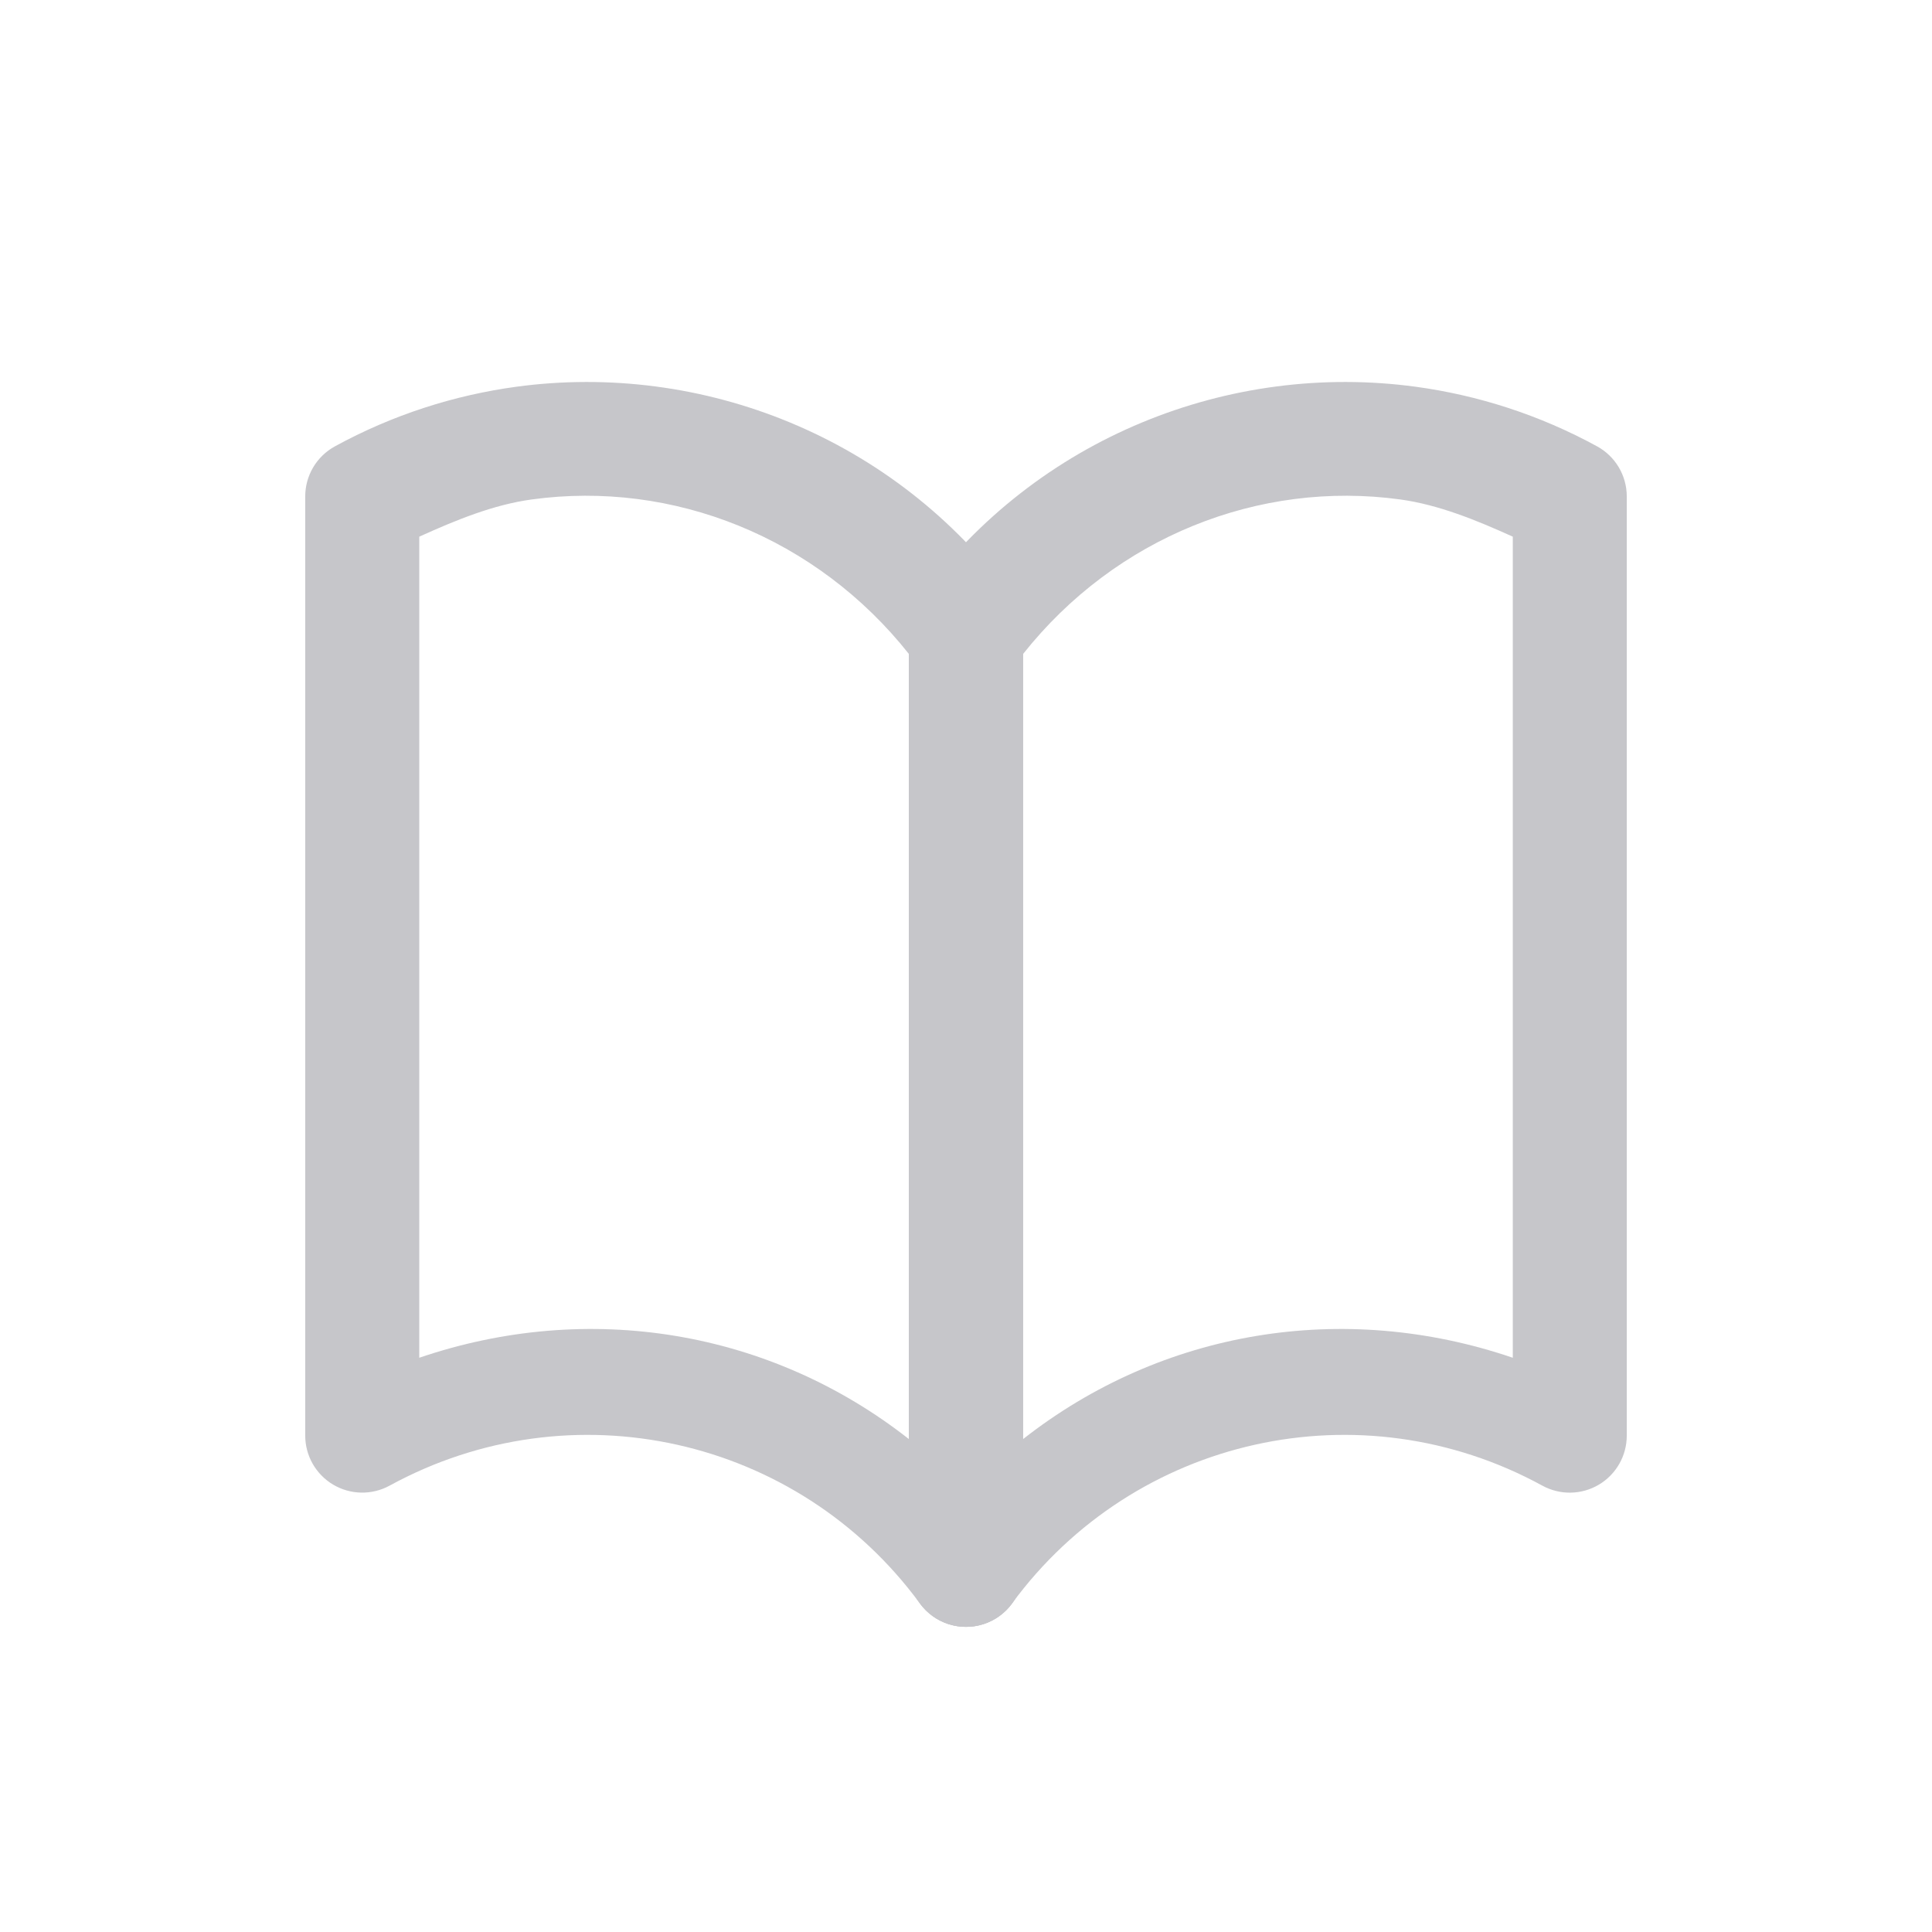
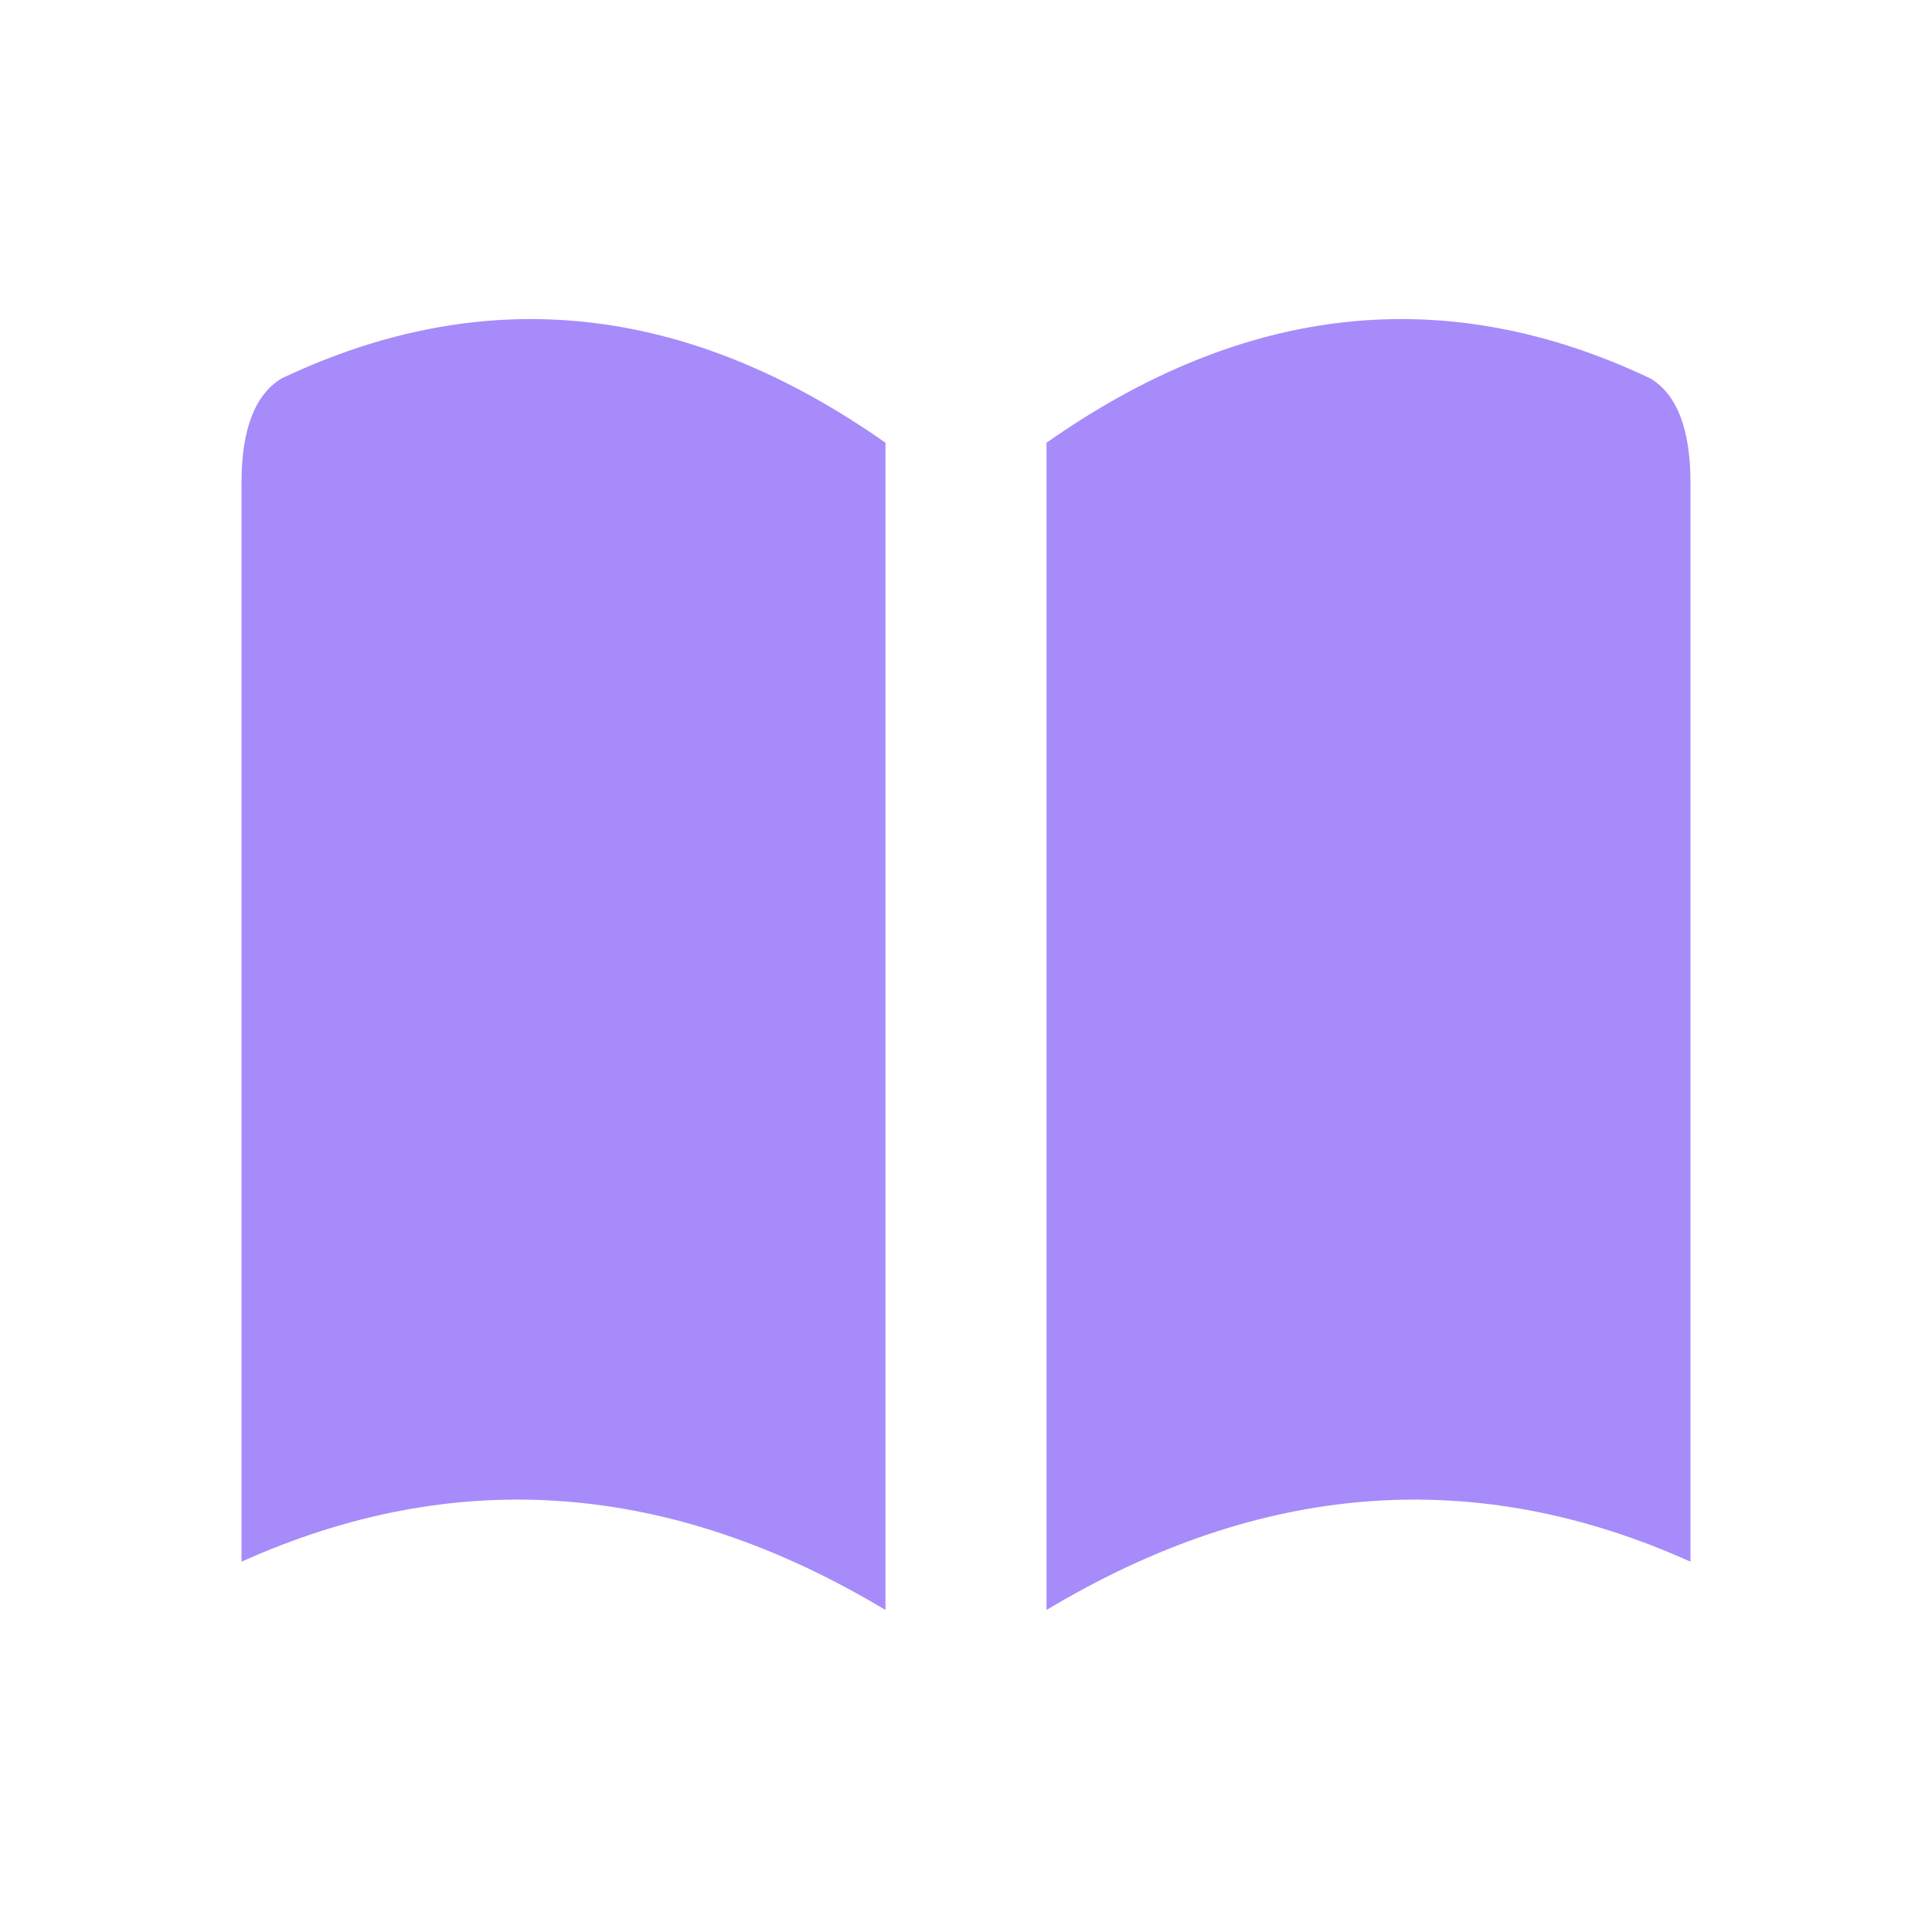
- <svg xmlns="http://www.w3.org/2000/svg" viewBox="0 0 24 24" fill="#c6c6ca">
-   <g transform="translate(2 2) scale(0.83333)">
-     <path fill="#c6c6ca" d="M 12,6.15 A 0.85,0.85 0 0 0 11.15,7 V 21 A 0.85,0.85 0 0 0 12,21.85 0.85,0.85 0 0 0 12.85,21 V 7 A 0.85,0.85 0 0 0 12,6.15 Z" />
-     <path fill="#c6c6ca" d="M 5.297,3.365 C 4.371,3.491 3.453,3.783 2.592,4.254 A 0.85,0.85 0 0 0 2.15,5 v 14 a 0.85,0.85 0 0 0 1.258,0.746 C 6.118,18.265 9.487,19.015 11.314,21.504 A 0.85,0.85 0 0 0 12.85,21 V 7 A 0.85,0.85 0 0 0 12.686,6.496 C 10.943,4.122 8.075,2.989 5.297,3.365 Z M 5.529,5.045 C 7.633,4.757 9.771,5.609 11.15,7.35 V 19.053 C 9.079,17.427 6.372,16.98 3.85,17.84 V 5.6 C 4.398,5.352 4.955,5.123 5.529,5.045 Z" />
-     <path fill="#c6c6ca" d="M 18.703,3.365 C 15.925,2.989 13.057,4.122 11.314,6.496 A 0.85,0.85 0 0 0 11.15,7 v 14 a 0.85,0.85 0 0 0 1.535,0.504 c 1.827,-2.489 5.197,-3.239 7.906,-1.758 A 0.85,0.85 0 0 0 21.85,19 V 5 A 0.85,0.85 0 0 0 21.408,4.254 C 20.547,3.783 19.629,3.491 18.703,3.365 Z m -0.232,1.68 c 0.575,0.079 1.131,0.307 1.68,0.555 V 17.84 c -2.522,-0.86 -5.229,-0.413 -7.301,1.213 V 7.35 C 14.229,5.609 16.367,4.757 18.471,5.045 Z" />
-   </g>
+ <svg xmlns="http://www.w3.org/2000/svg" viewBox="0 0 24 24">
+   <path fill="#a78bfa" d="M3.5 4.7Q7.3 2.9 11 5.5V20Q7 17.6 3 19.4V6Q3 5 3.5 4.7Z" />
+   <path fill="#a78bfa" d="M20.5 4.7Q16.7 2.9 13 5.5V20Q17 17.6 21 19.4V6Q21 5 20.5 4.7Z" />
</svg>
